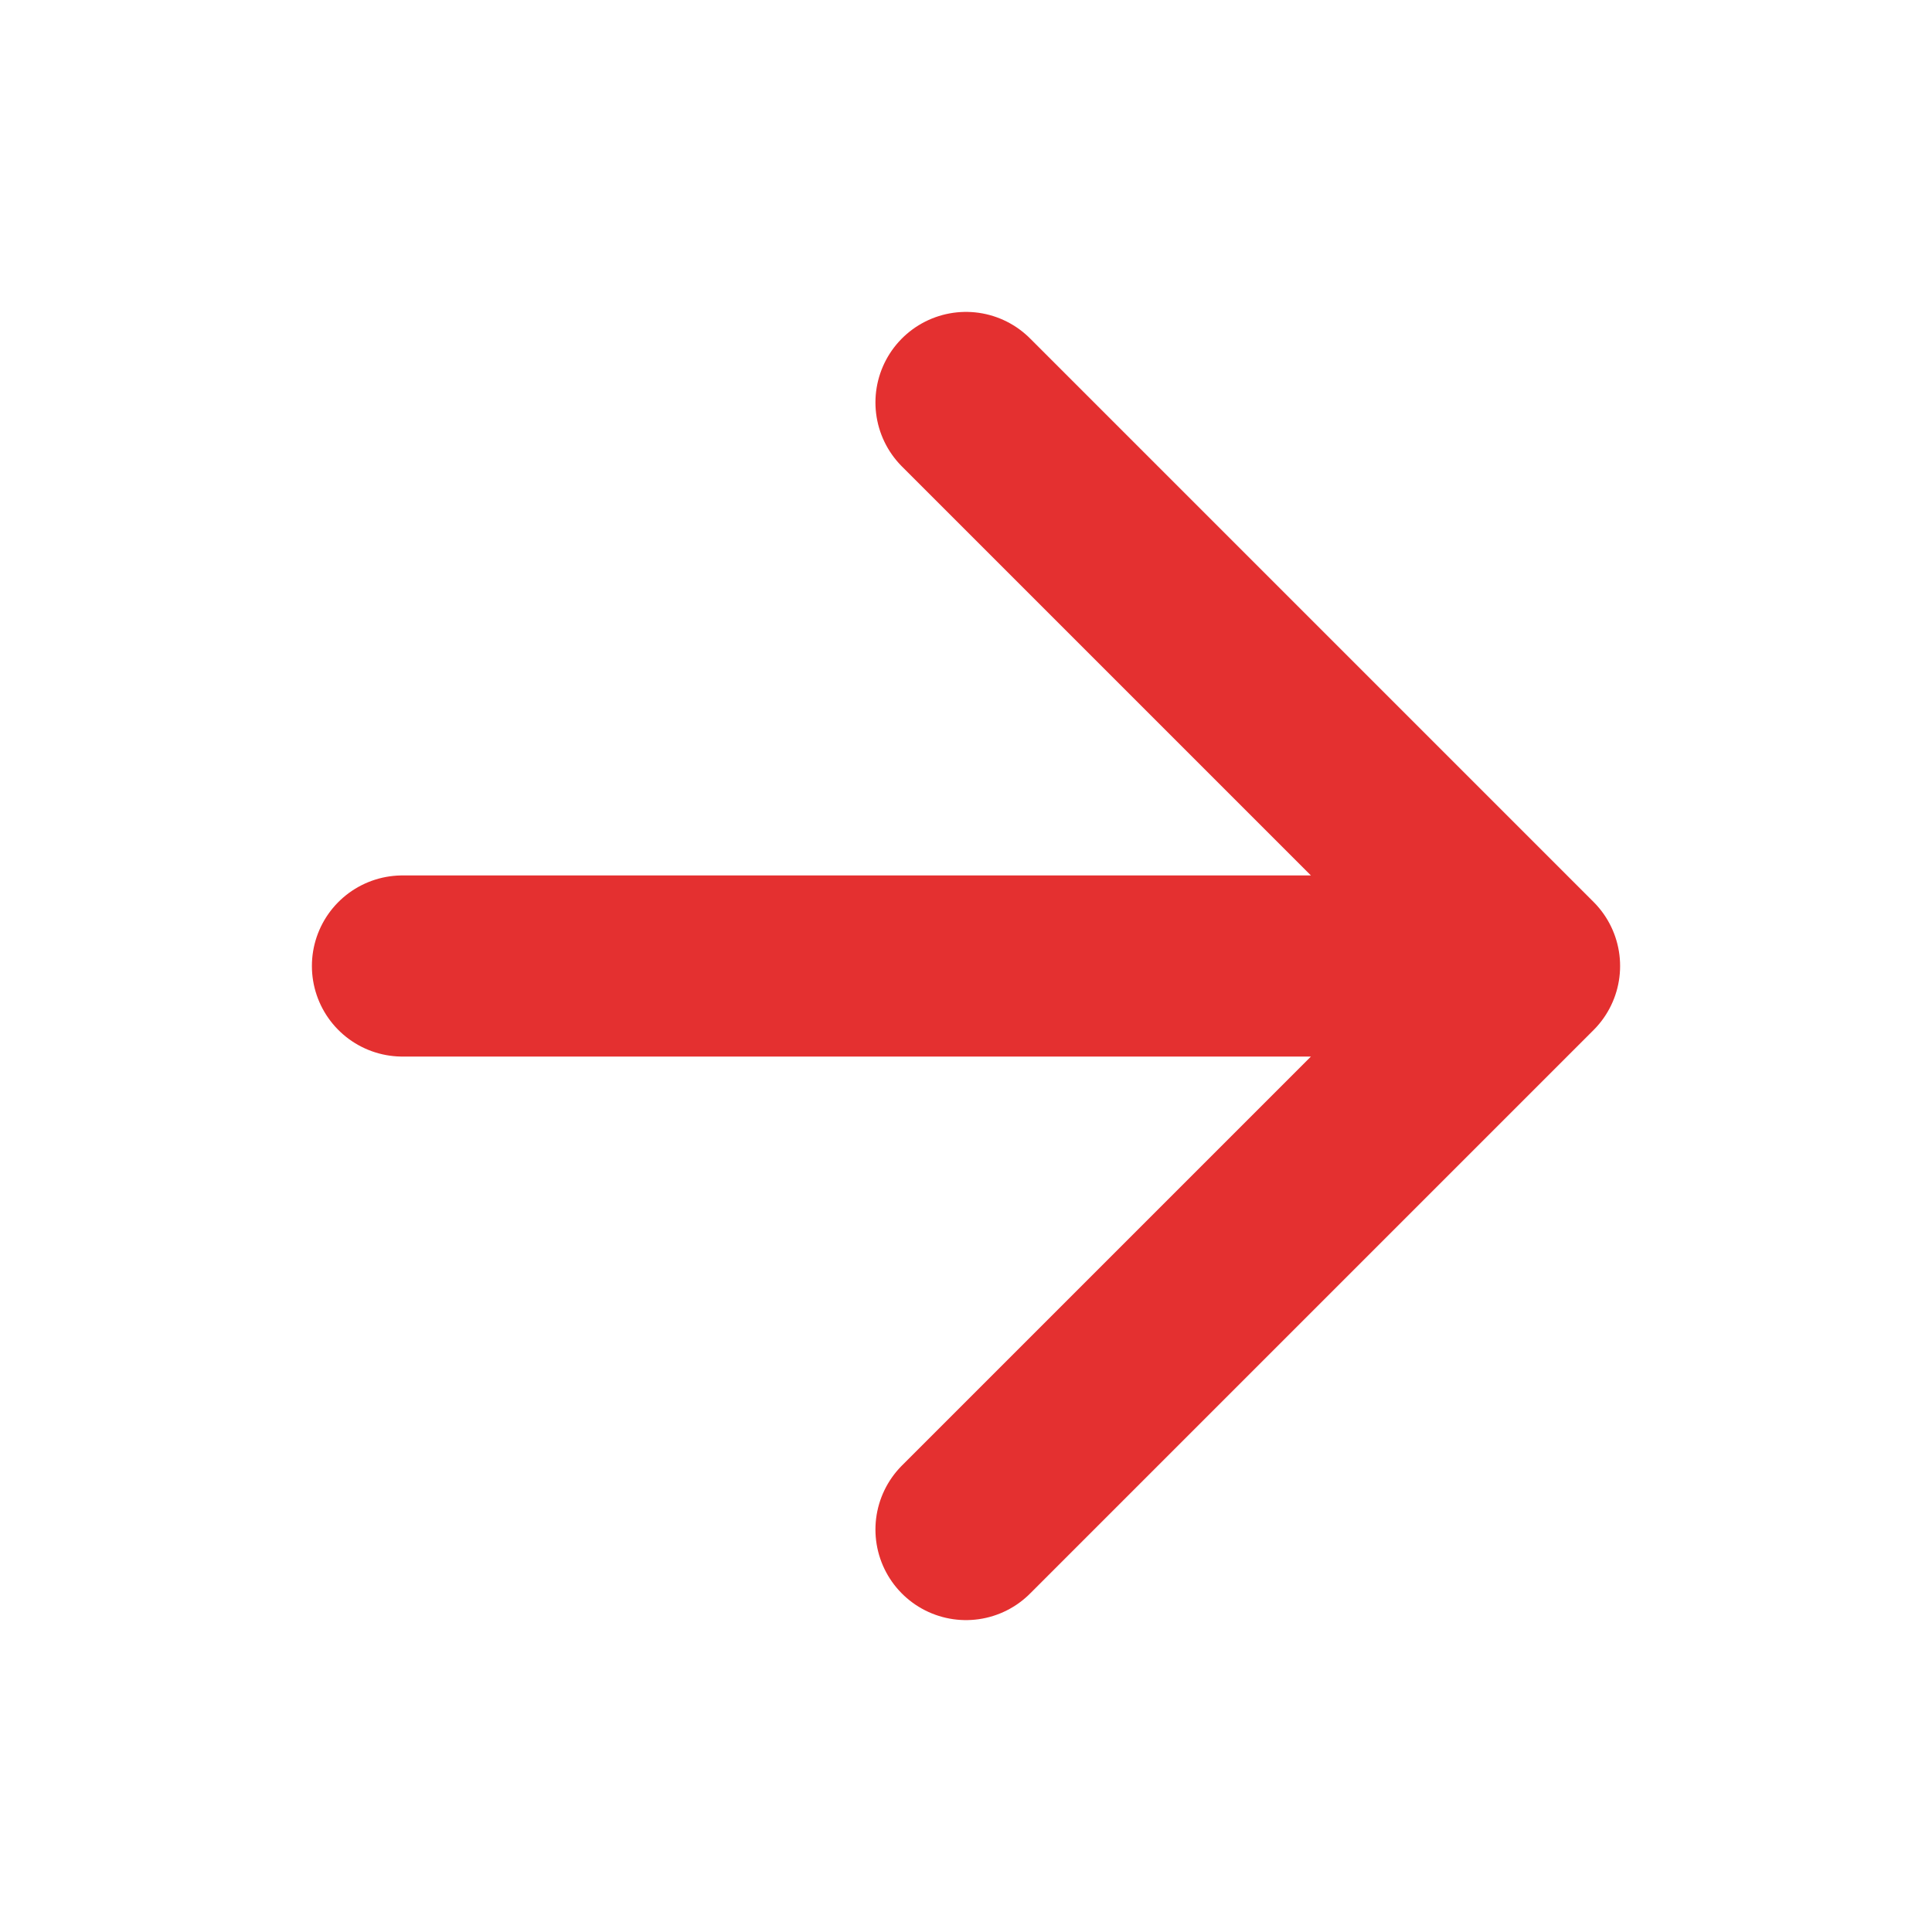
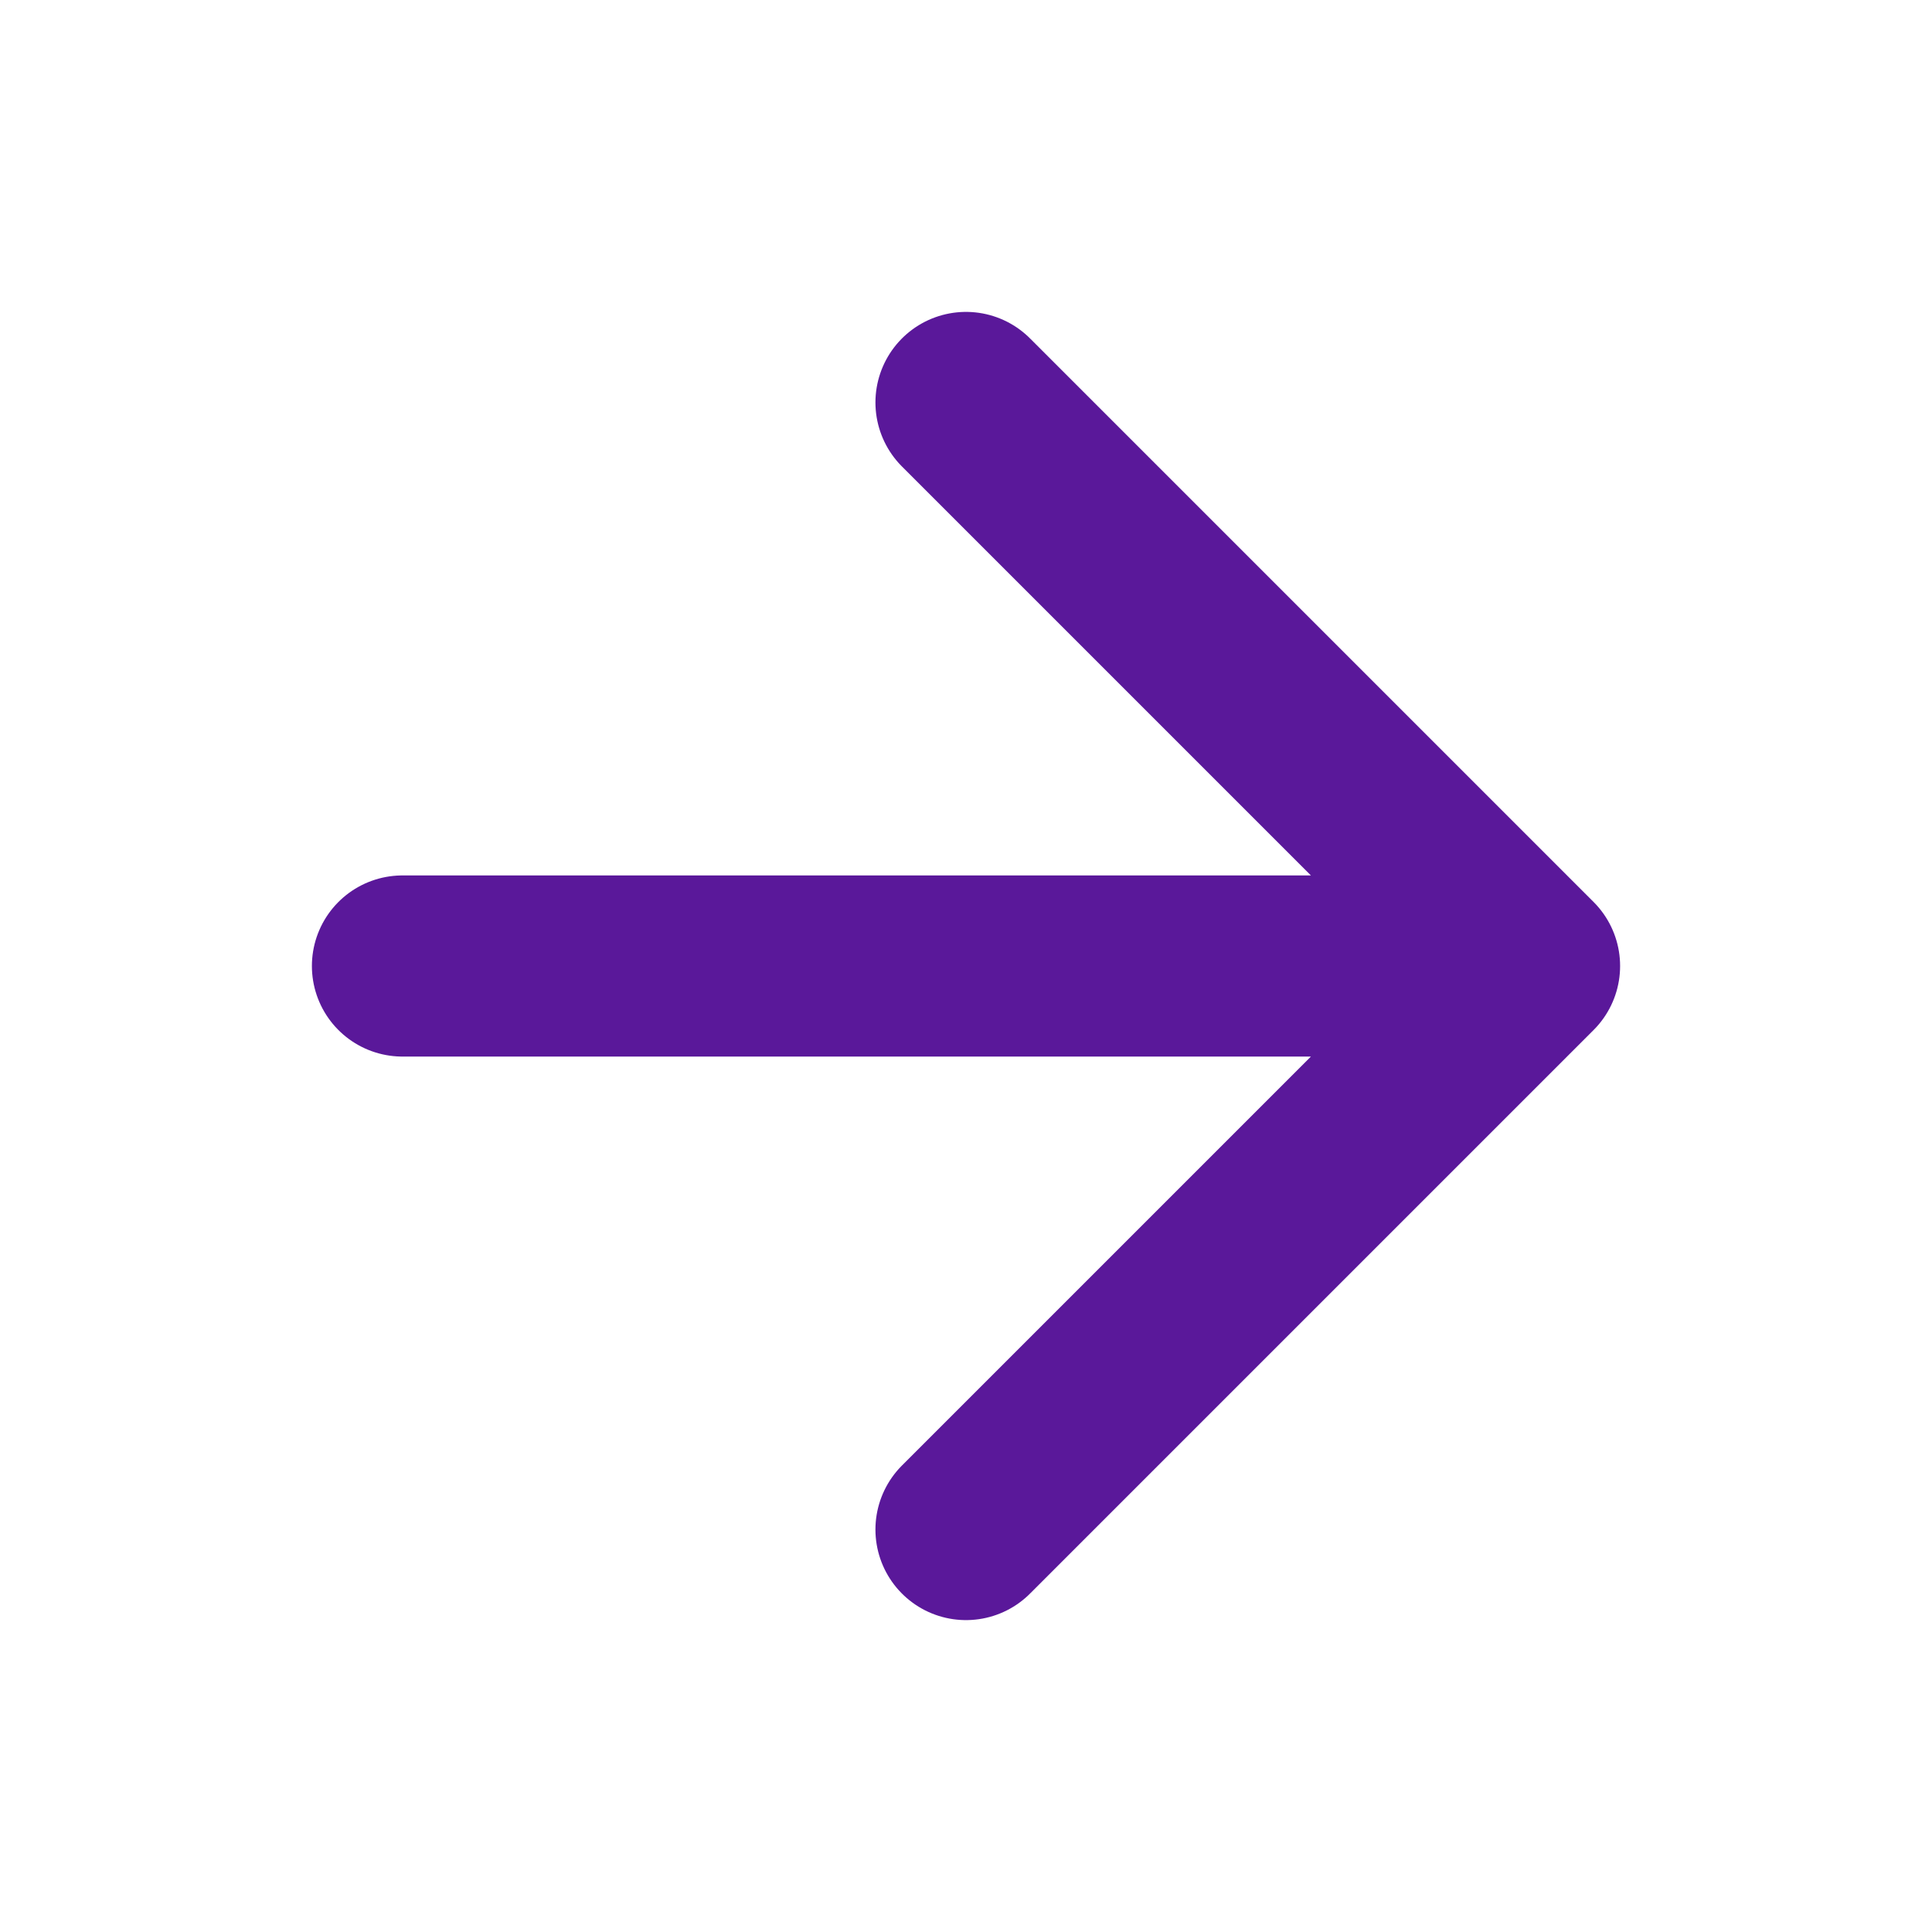
<svg xmlns="http://www.w3.org/2000/svg" width="16" height="16" viewBox="0 0 16 16" fill="none">
-   <path d="M3.333 8H12.667M12.667 8L8 3.333M12.667 8L8 12.667" stroke="#E43030" stroke-width="1.5" stroke-linecap="round" stroke-linejoin="round" />
+   <path d="M3.333 8H12.667M12.667 8L8 3.333M12.667 8L8 12.667" stroke="#5a189a" stroke-width="1.5" stroke-linecap="round" stroke-linejoin="round" />
</svg>
